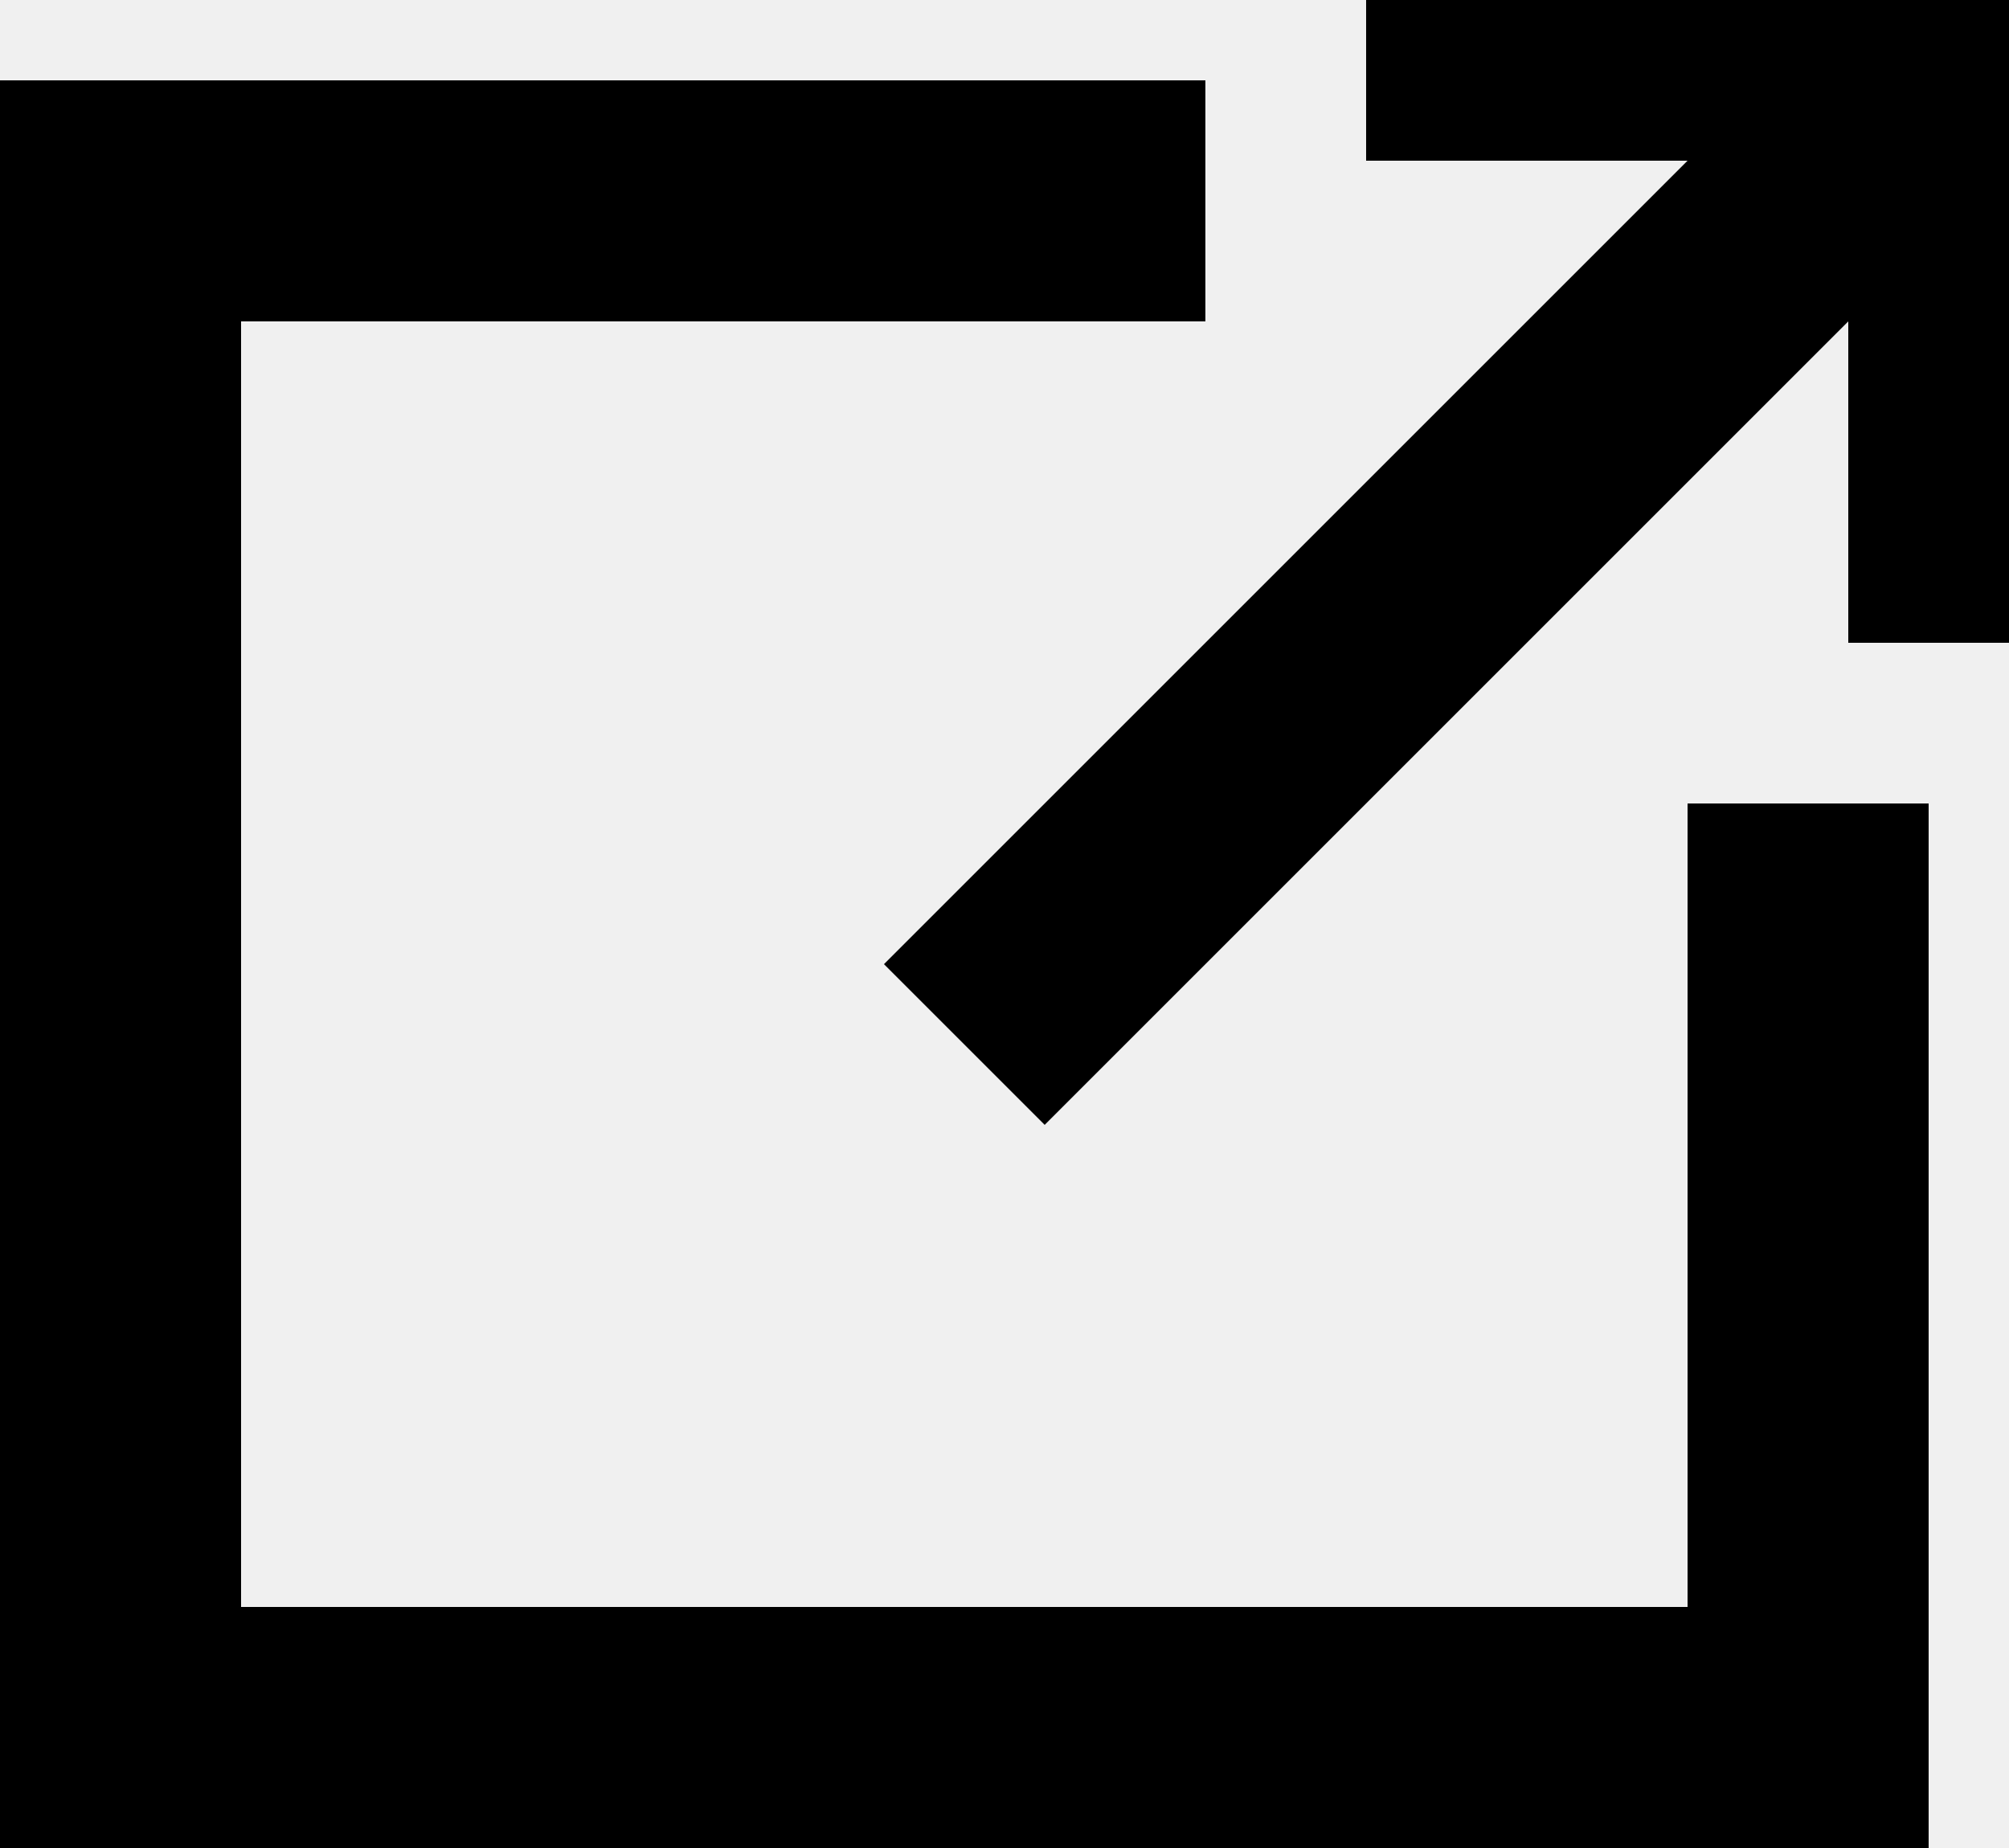
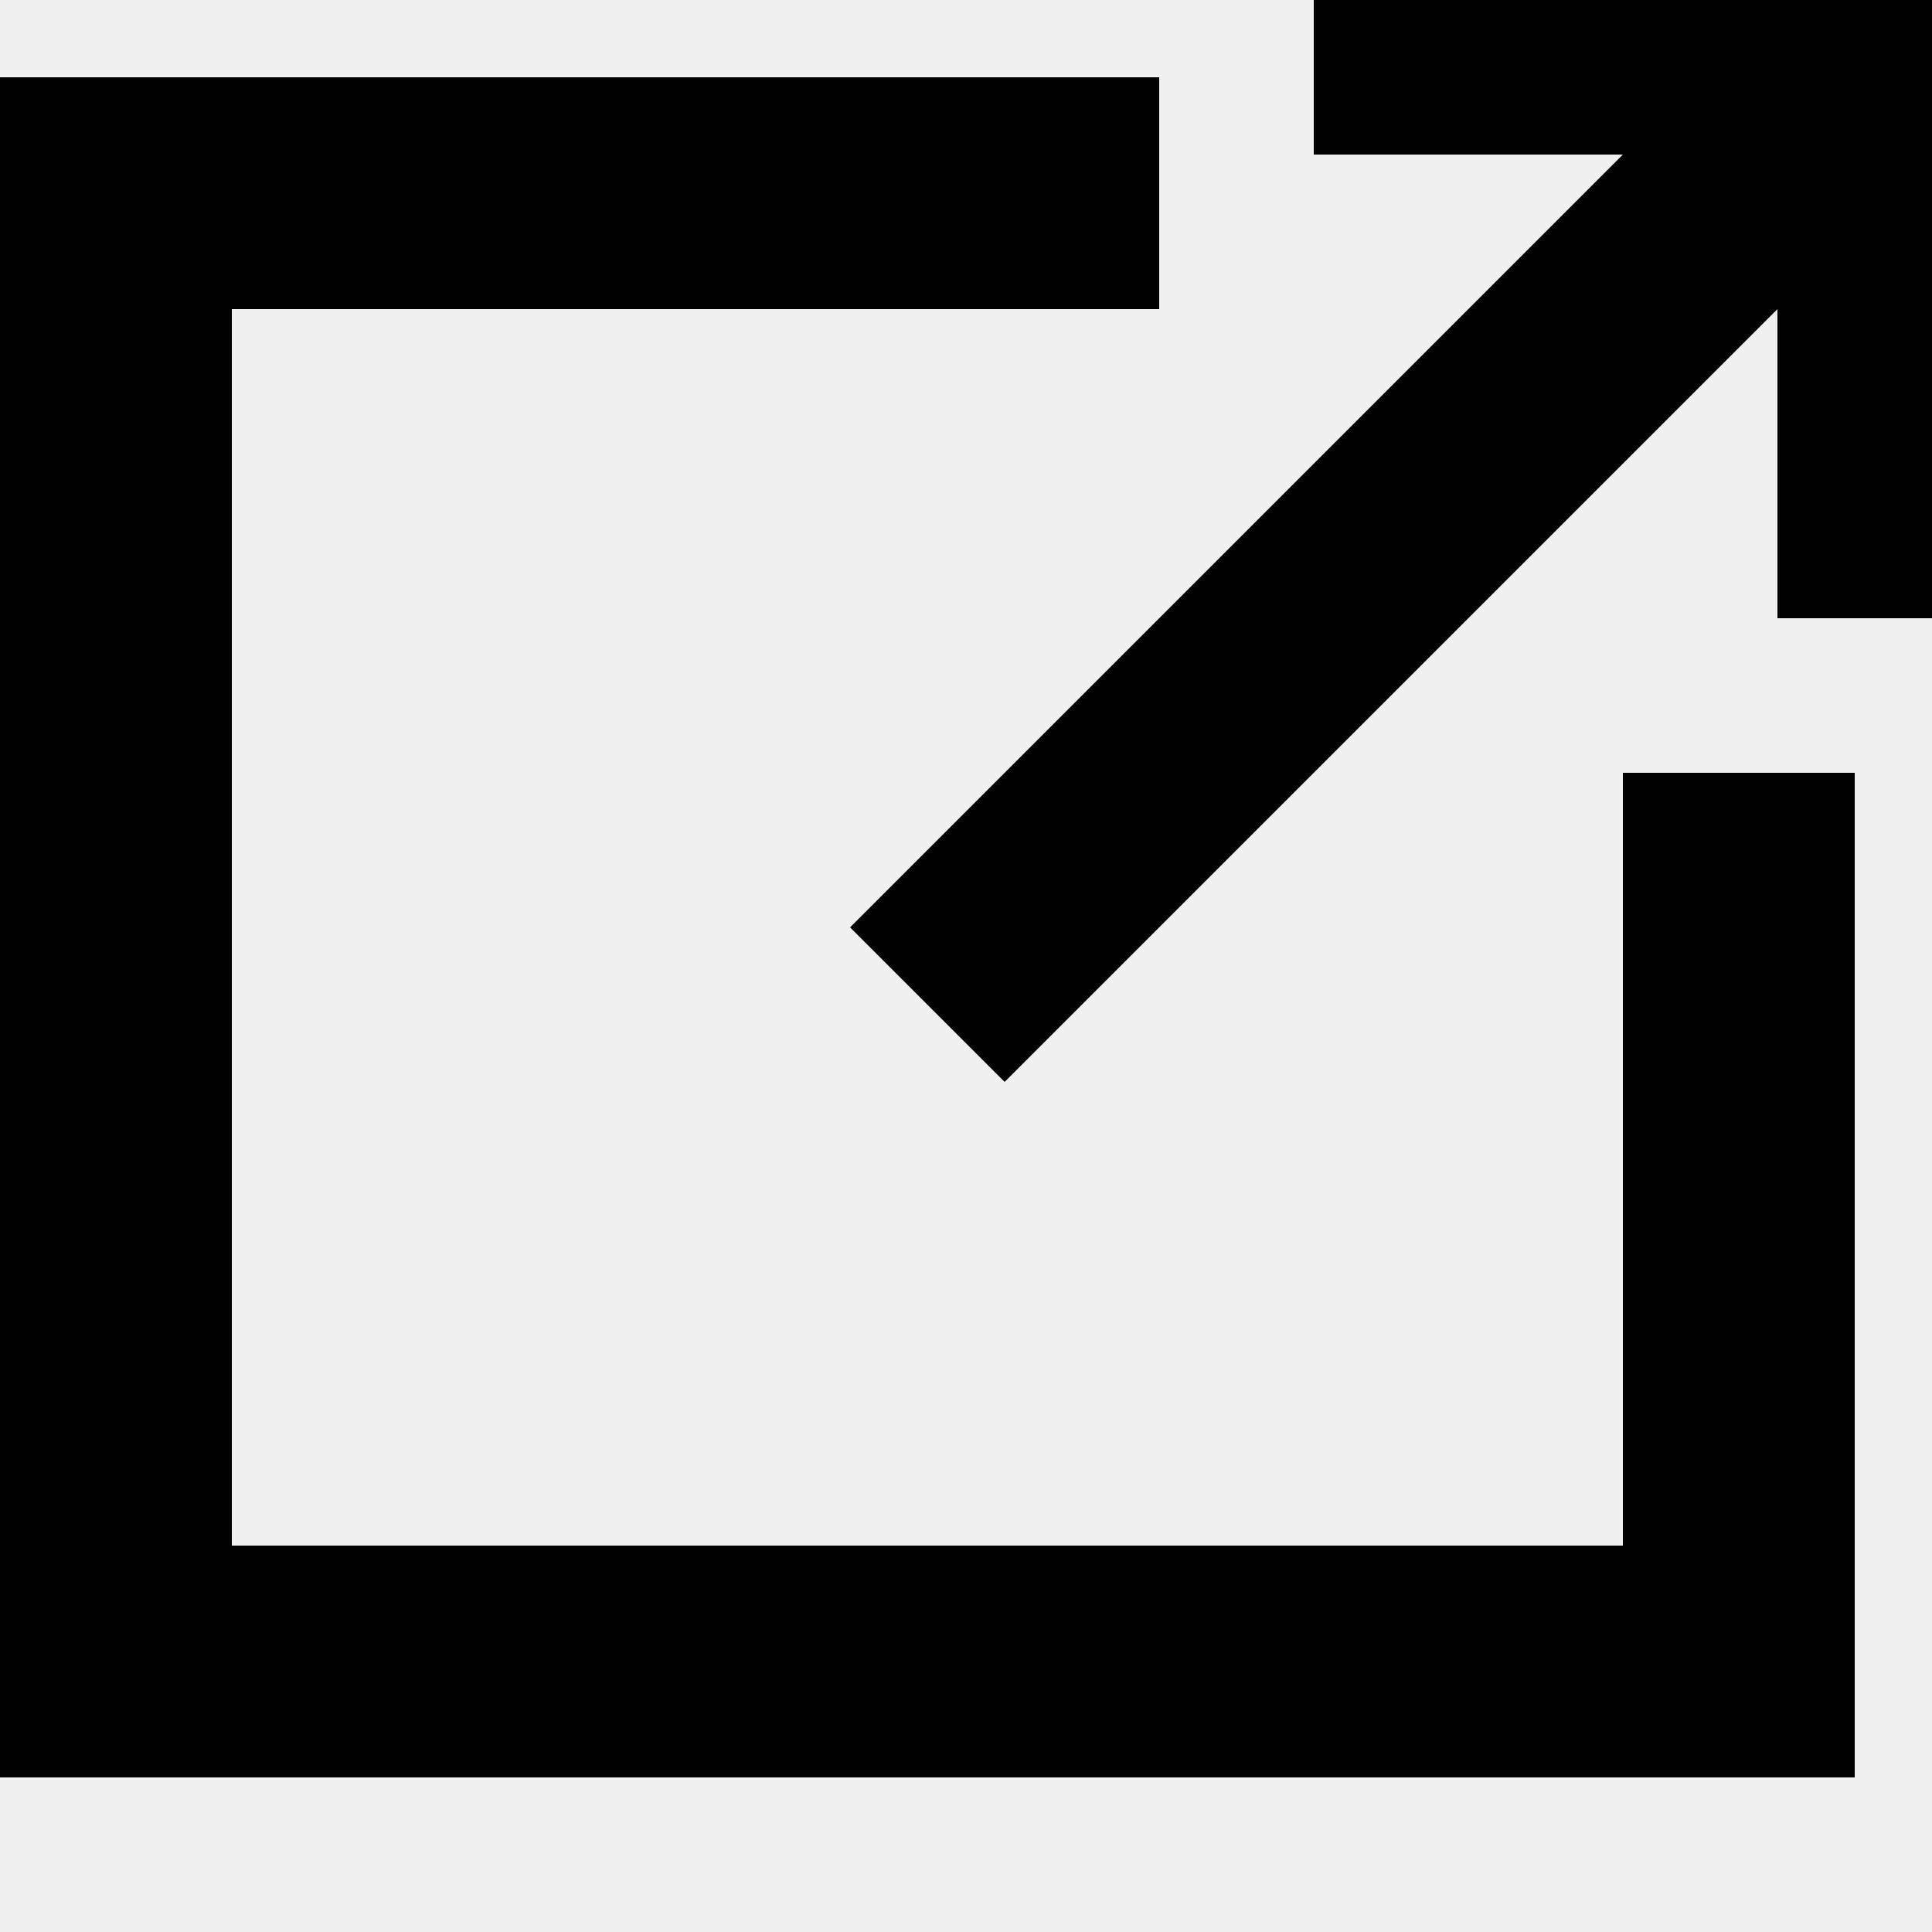
- <svg xmlns="http://www.w3.org/2000/svg" width="25" height="23" fill="none">
-   <path d="M15 4V1H0v22h24V10h-3v10H3V4h12Z" fill="#000" />
-   <path d="M17 1V0h8v8h-2V4L13 14l-2-2L21 2h-4V1Z" fill="#000" />
+ <svg xmlns="http://www.w3.org/2000/svg" width="10" height="10" viewBox="0 0 10 10" fill="none">
+   <g clip-path="url(#clip0_110_6)">
+     <path d="M6 1.6V0.4H0V9.2H9.6V4H8.4V8H1.2V1.6H6Z" fill="black" />
+     <path d="M6.8 0.4V0H10V3.2H9.2V1.6L5.2 5.6L4.4 4.8L8.4 0.8H6.8V0.4Z" fill="black" />
+   </g>
+   <defs>
+     <clipPath id="clip0_110_6">
+       <rect width="10" height="9.2" fill="white" />
+     </clipPath>
+   </defs>
</svg>
